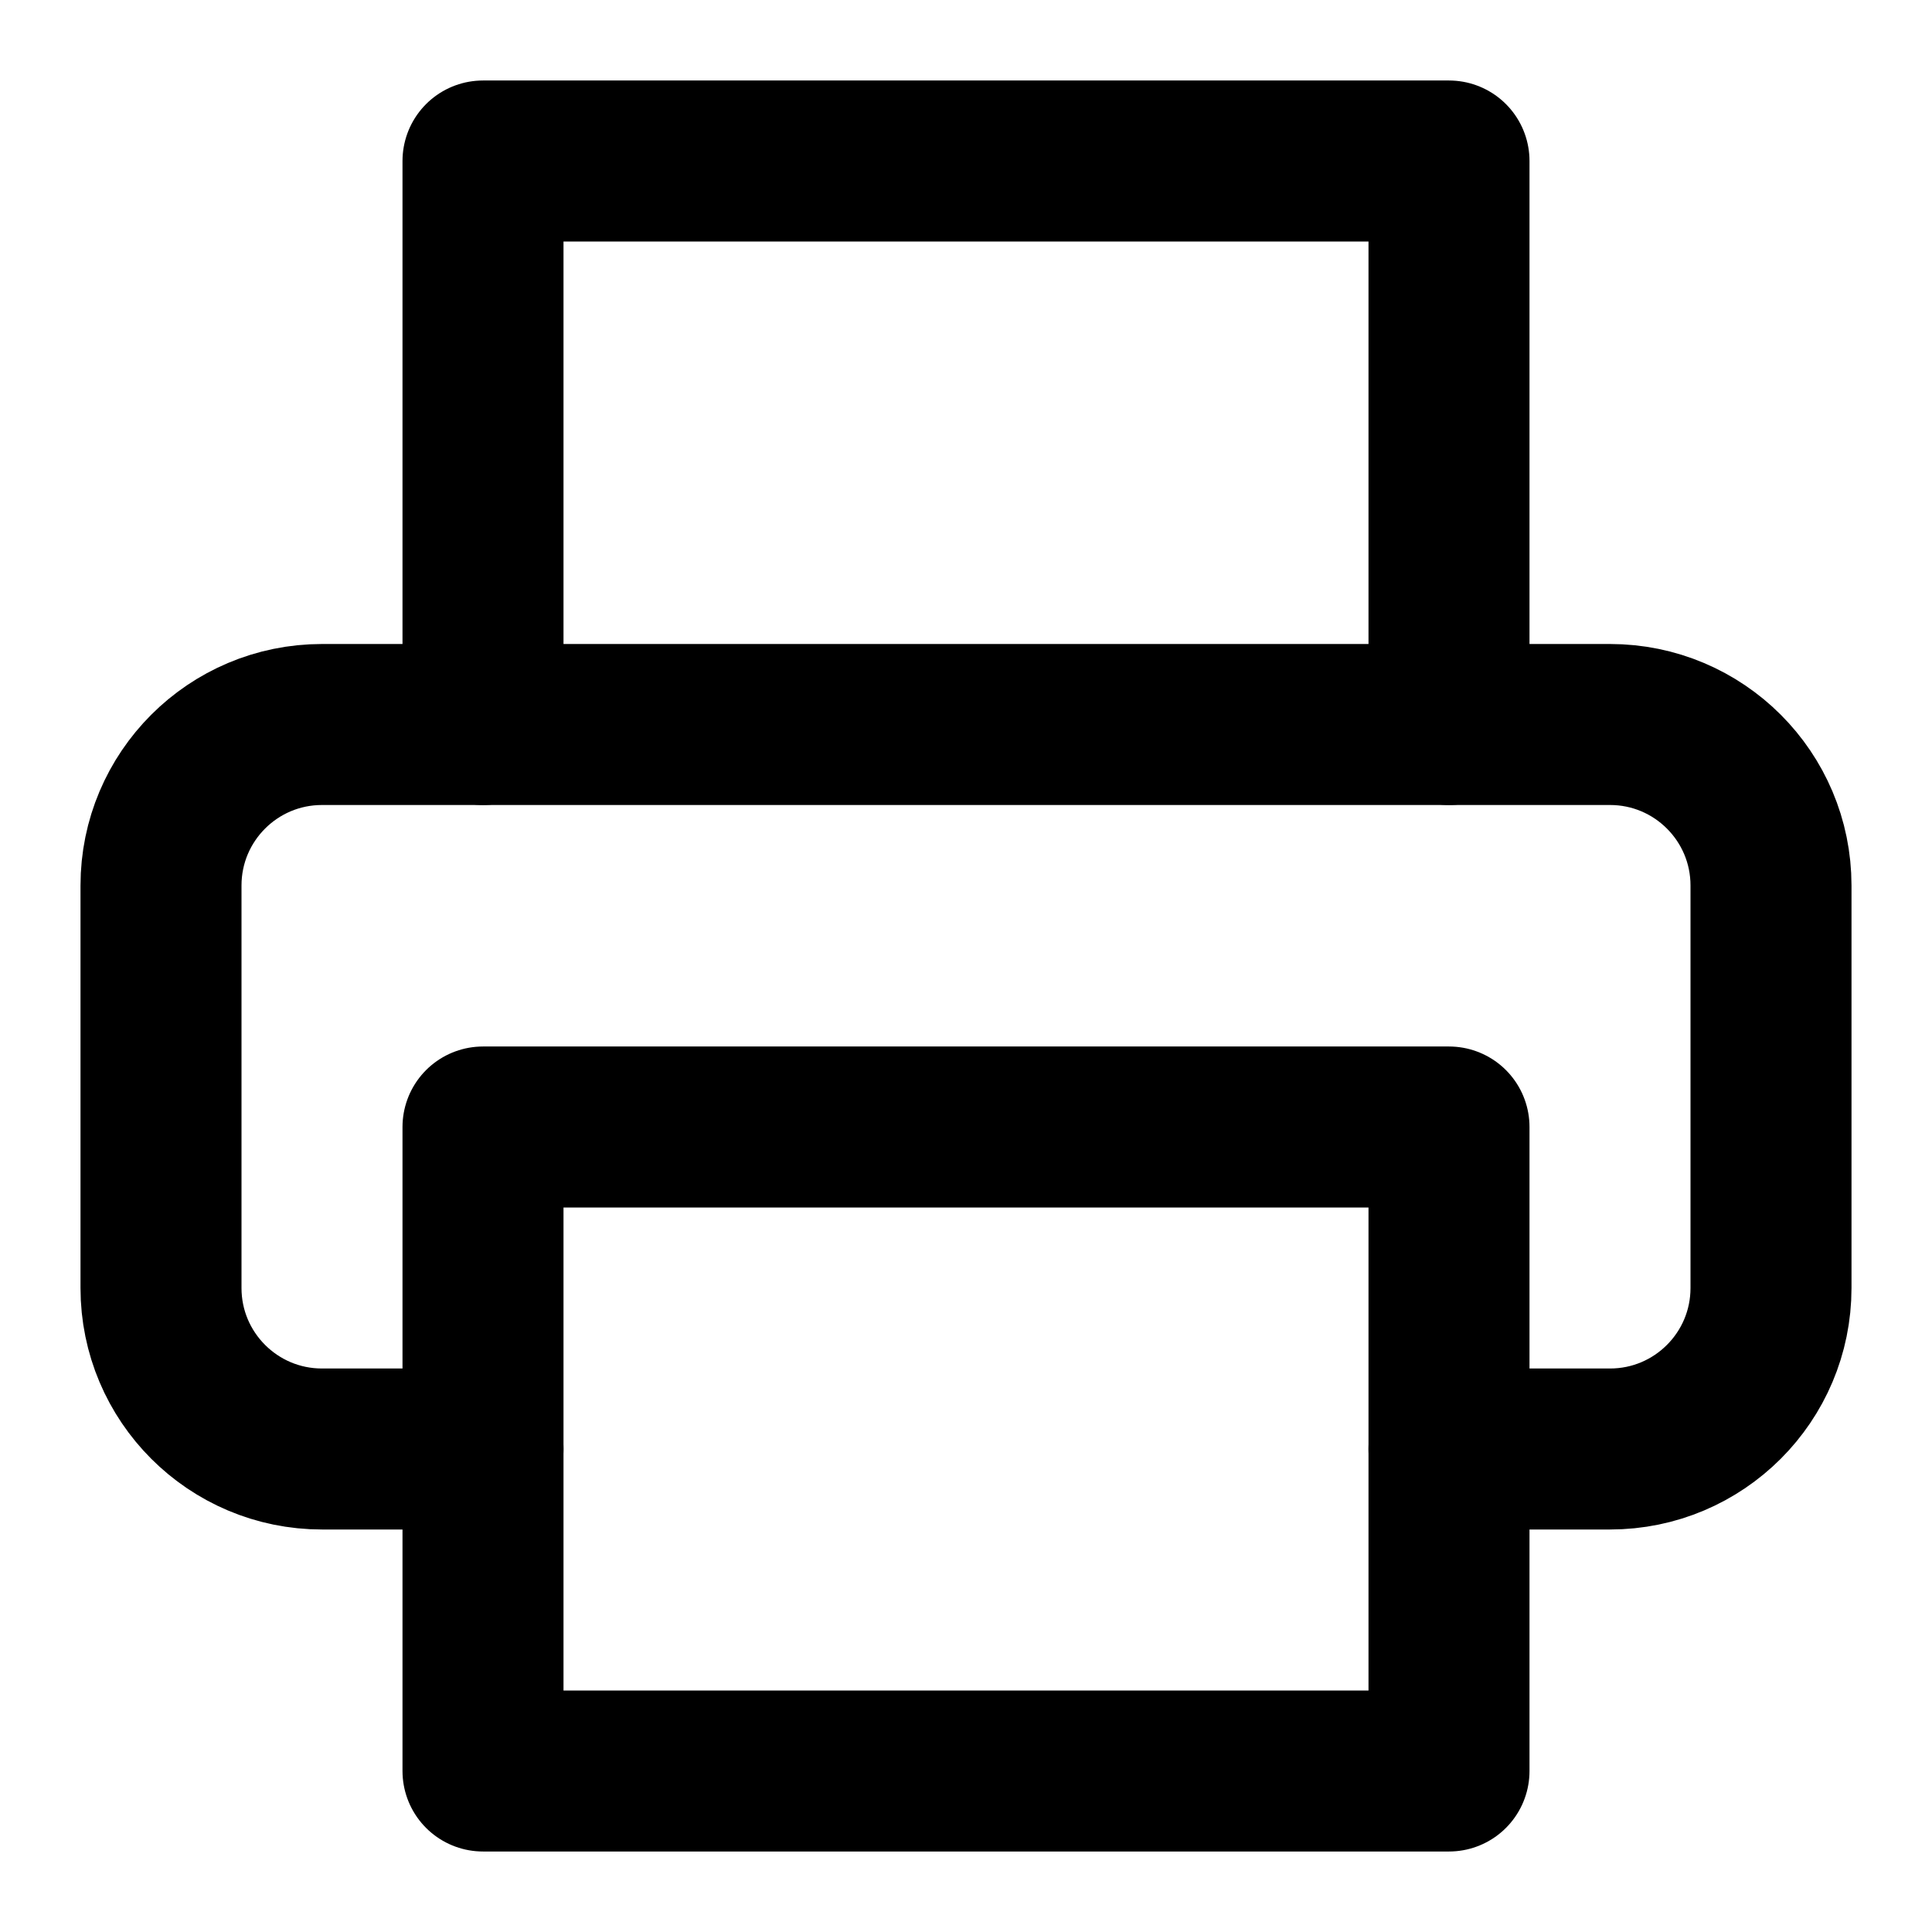
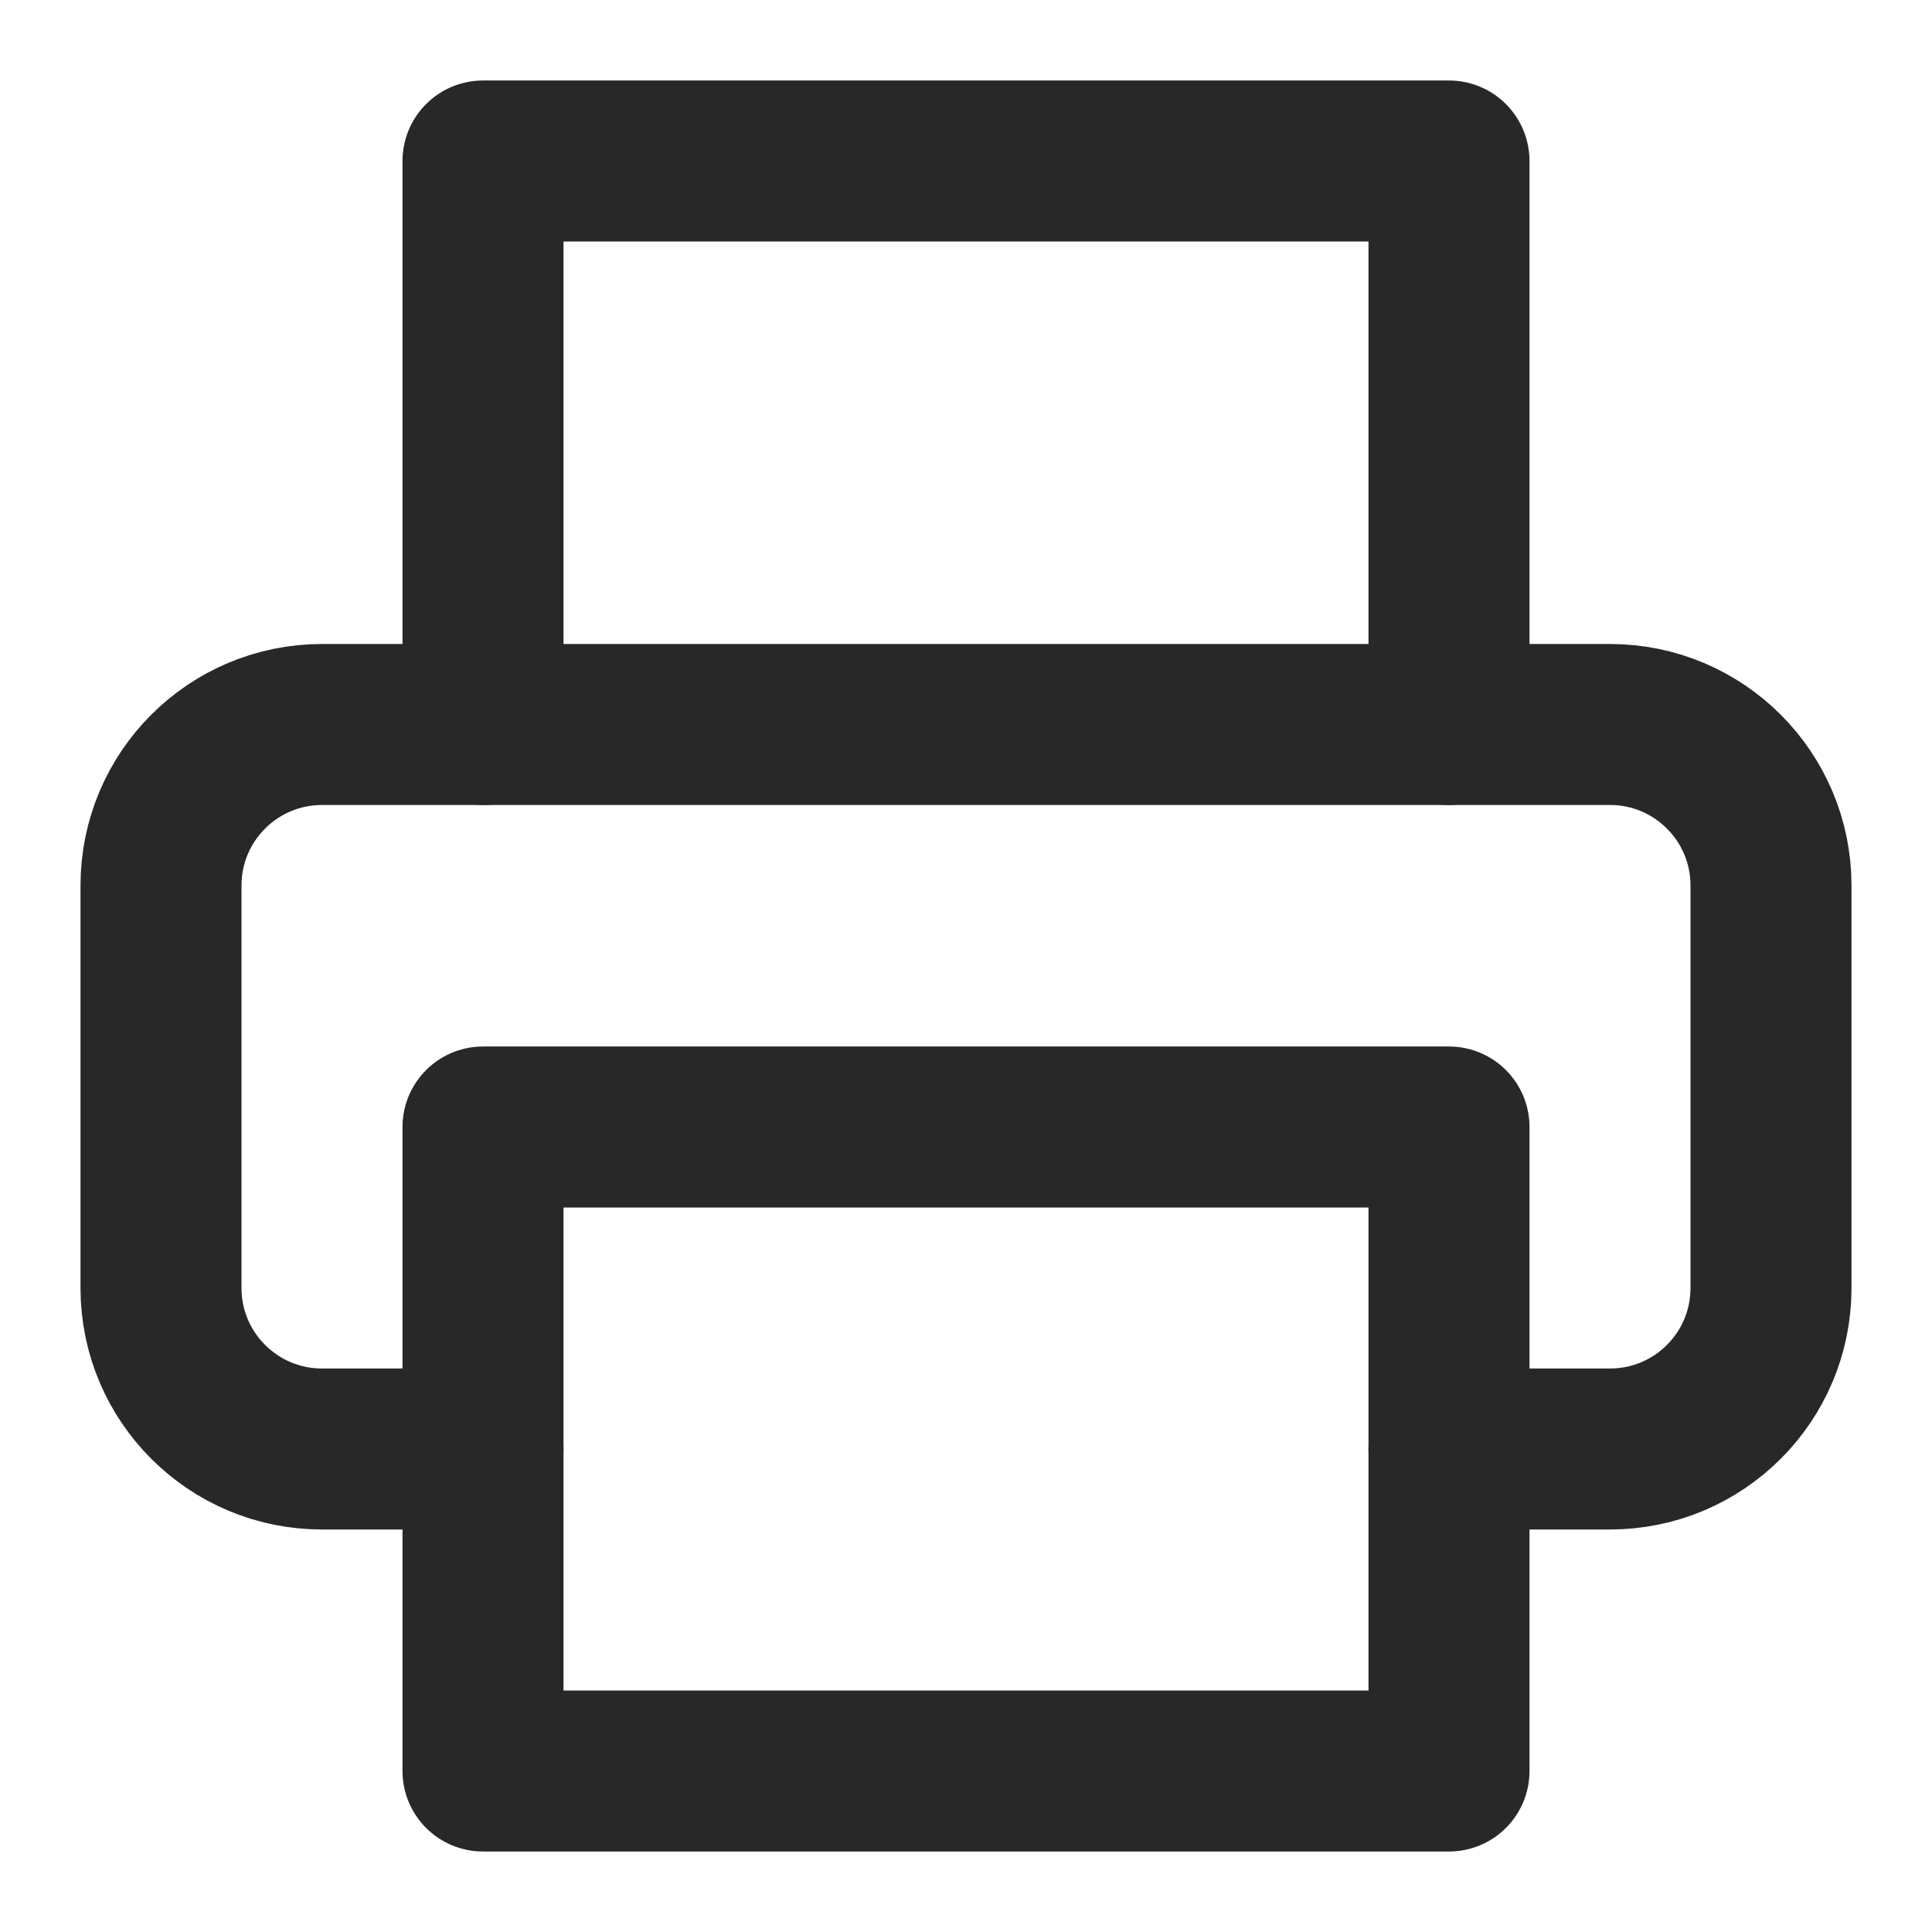
- <svg xmlns="http://www.w3.org/2000/svg" width="24" height="24" viewBox="0 0 24 24" fill="none" stroke="currentColor" stroke-width="2" stroke-linecap="round" stroke-linejoin="round" class="feather feather-printer">
+ <svg xmlns="http://www.w3.org/2000/svg" width="24" height="24" viewBox="0 0 24 24" fill="none" stroke="#282828" stroke-width="2" stroke-linecap="round" stroke-linejoin="round" class="feather feather-printer">
  <polyline points="6 9 6 2 18 2 18 9" />
  <path d="M6 18H4a2 2 0 0 1-2-2v-5a2 2 0 0 1 2-2h16a2 2 0 0 1 2 2v5a2 2 0 0 1-2 2h-2" />
  <rect x="6" y="14" width="12" height="8" />
</svg>
